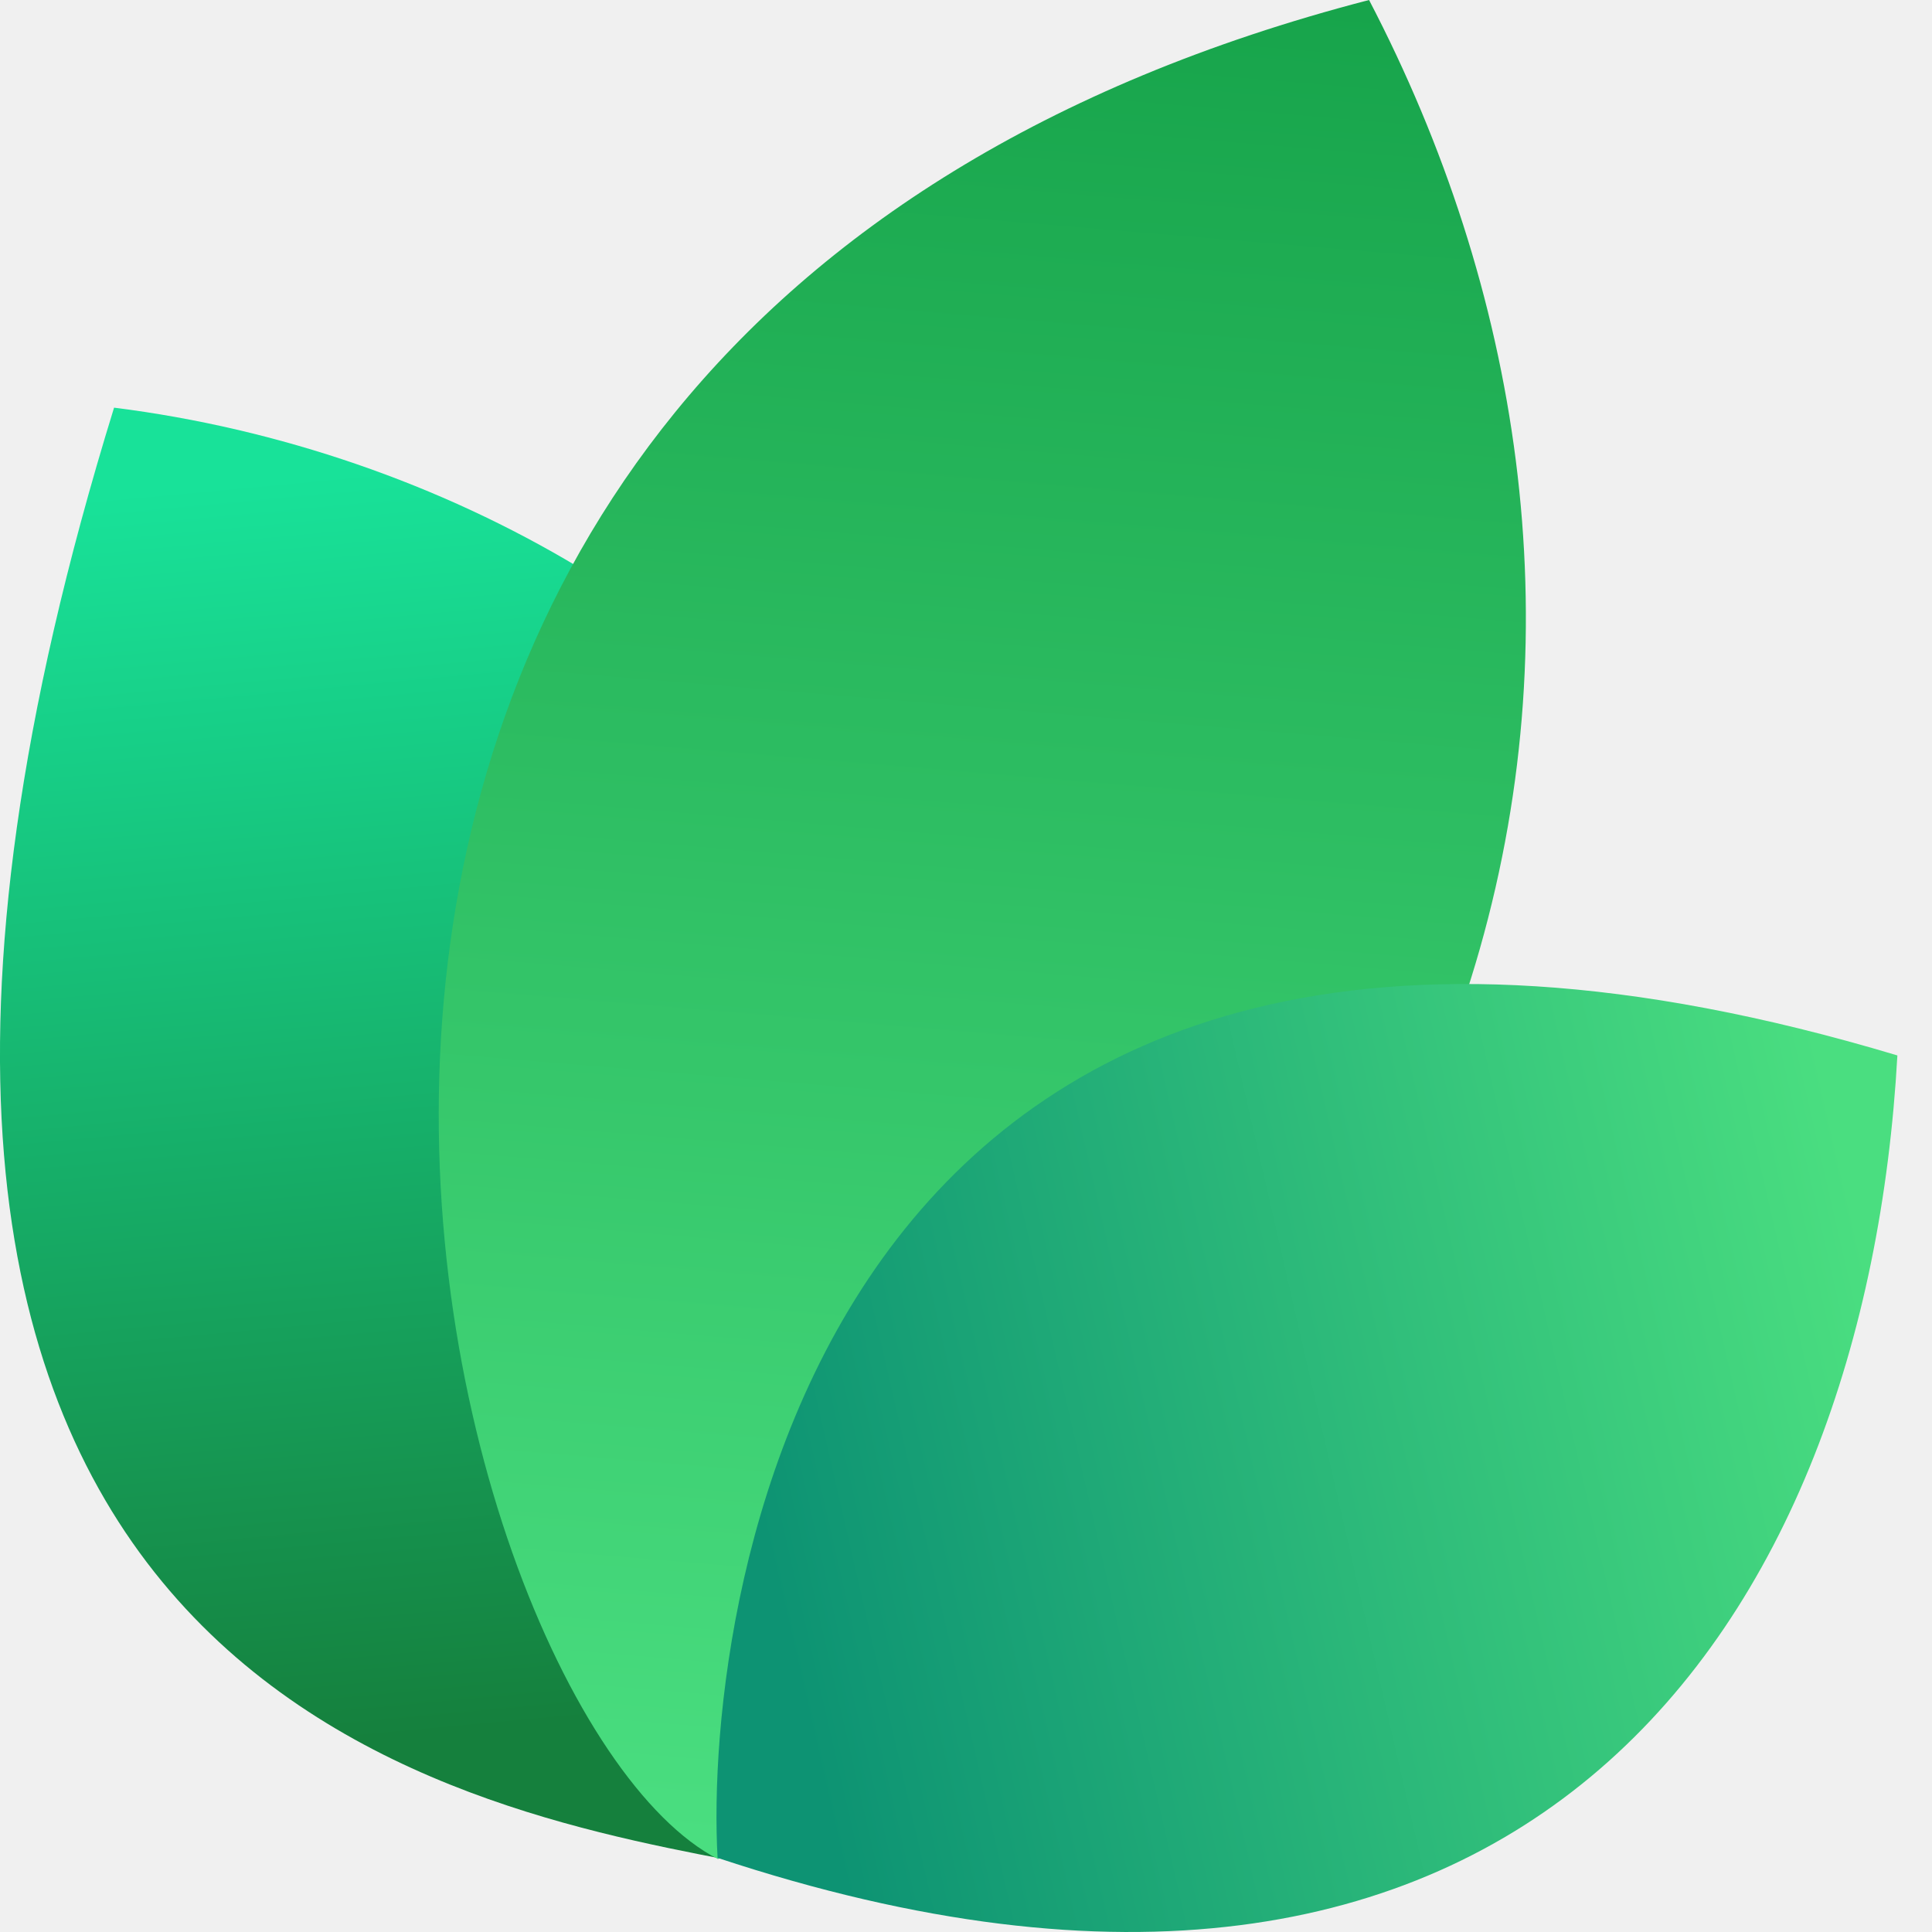
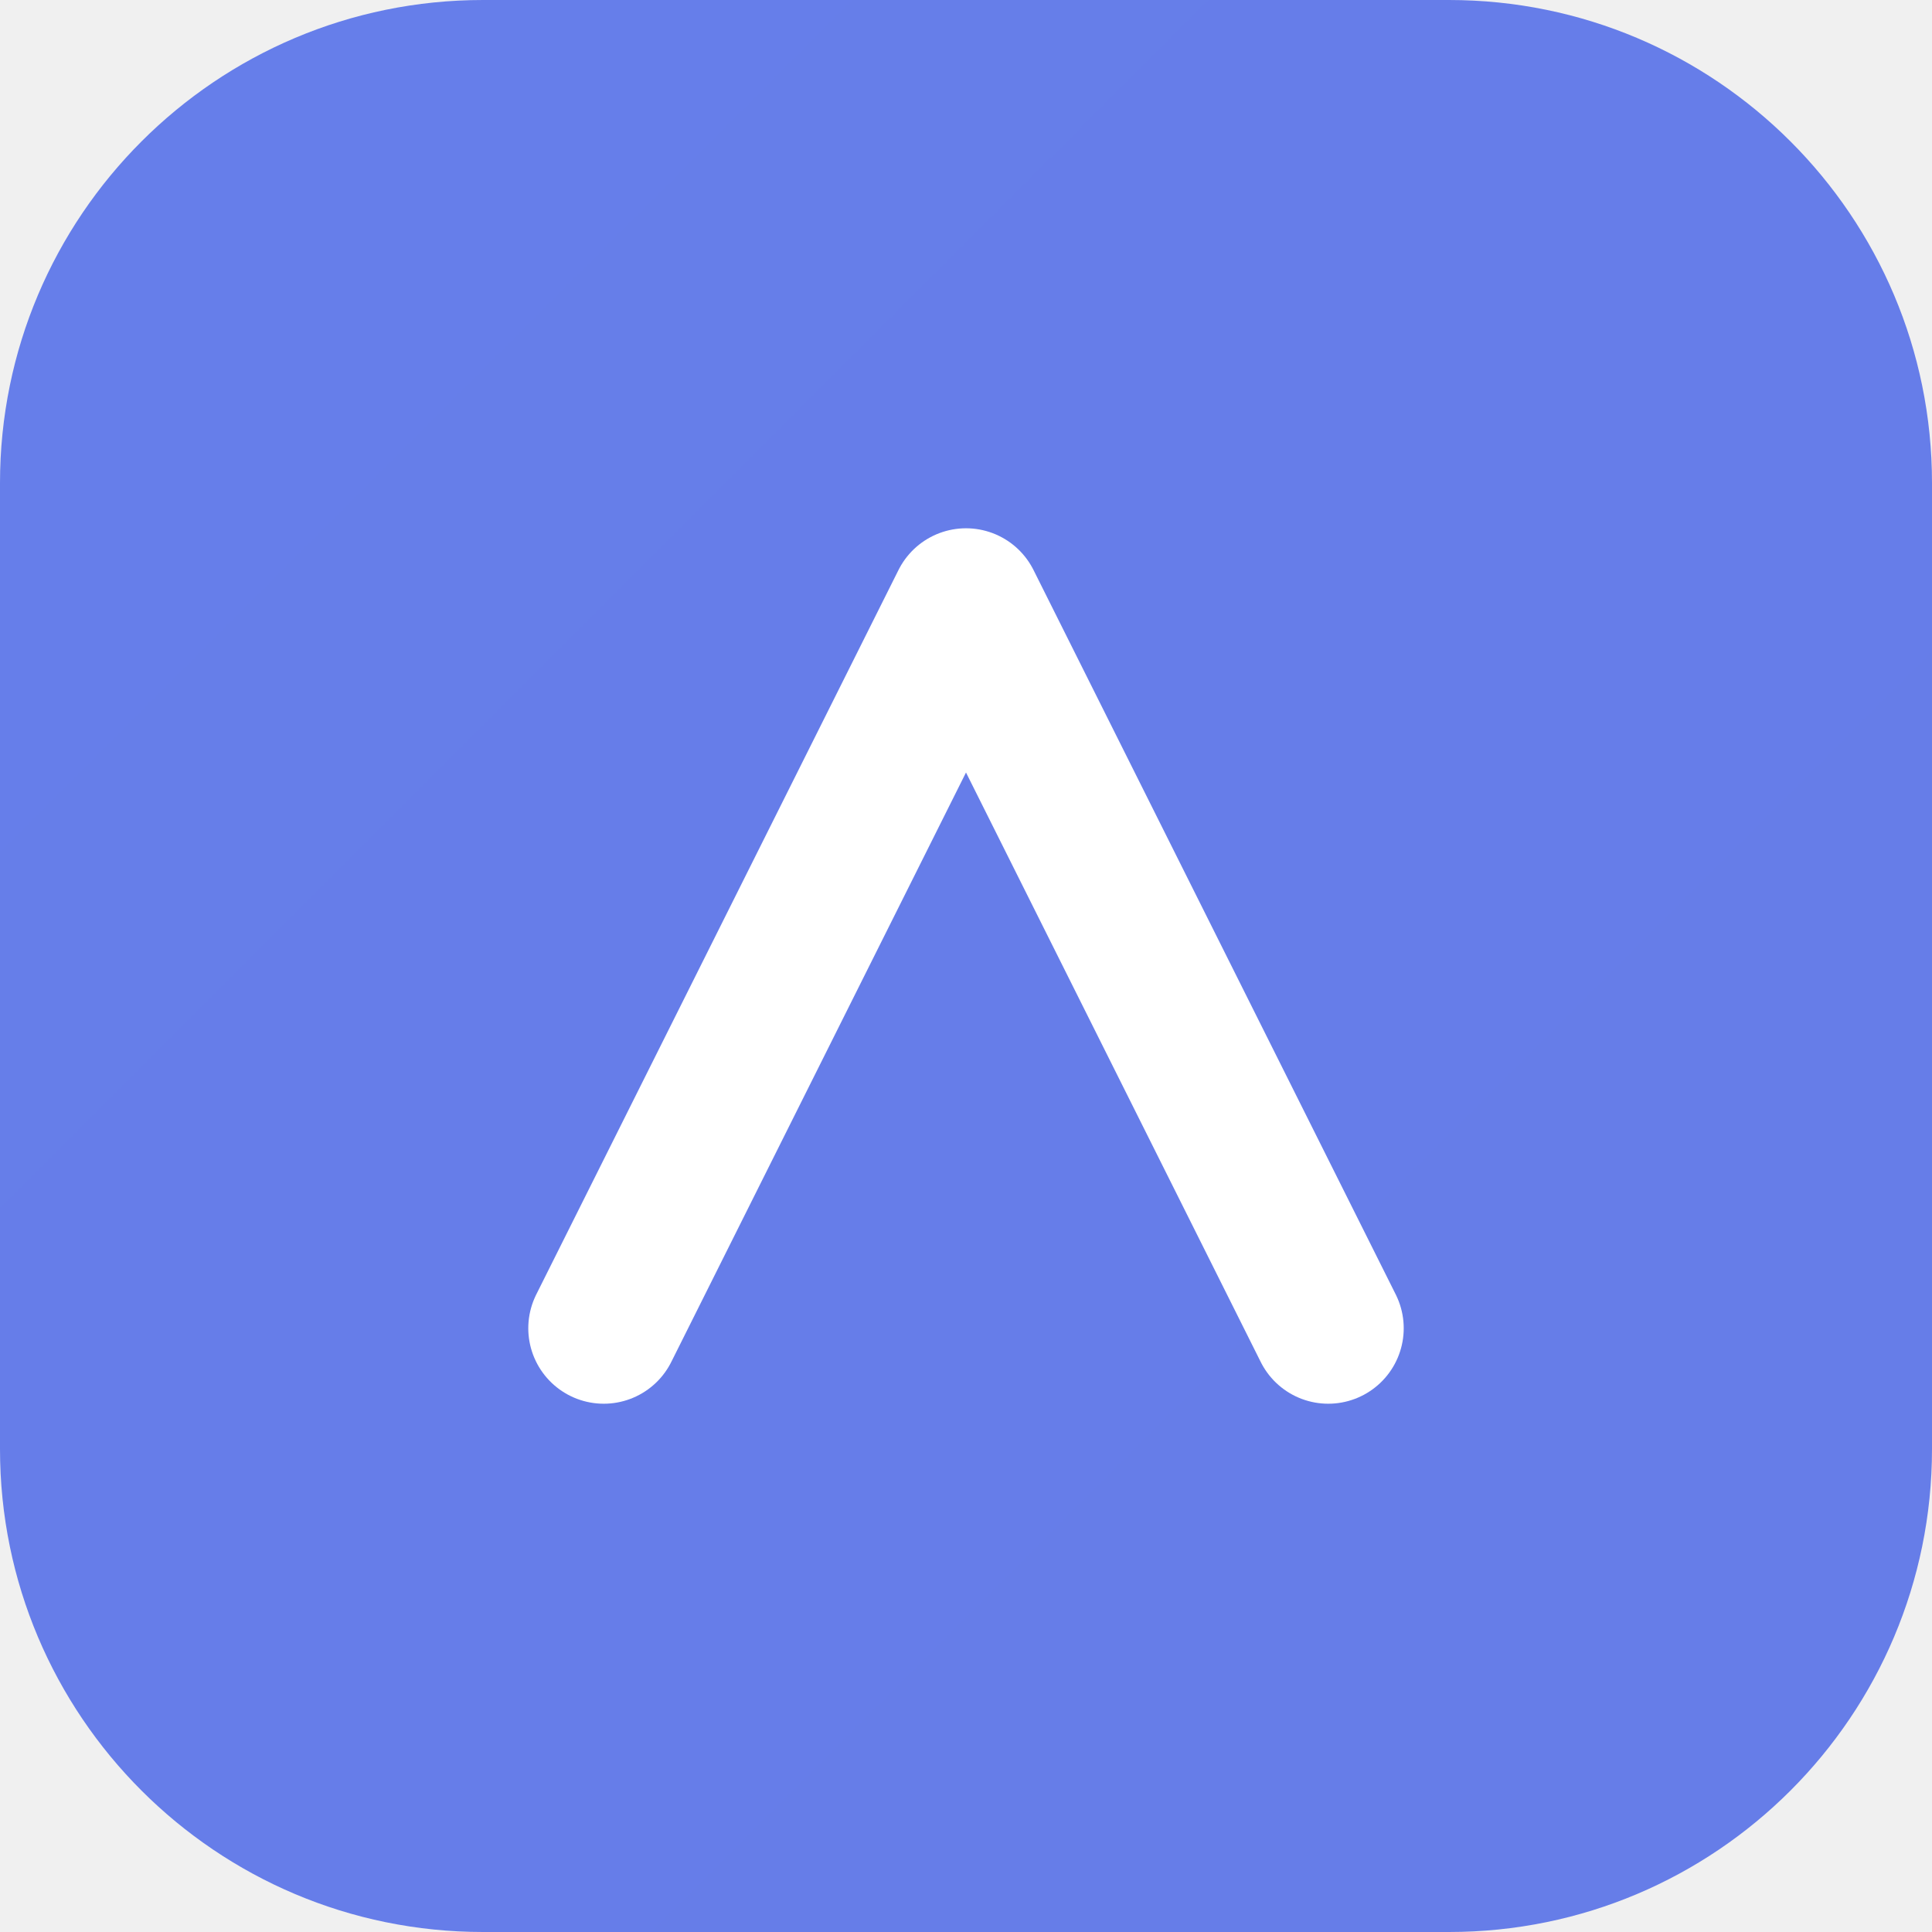
- <svg xmlns="http://www.w3.org/2000/svg" width="24" height="24" viewBox="0 0 24 24" fill="none">
-   <path d="M9.061 23.108C5.268 22.377 -3.391 20.627 1.417 5.064C9.634 6.099 16.973 14.064 9.061 23.108Z" fill="url(#paint0_linear_17557_2021)" />
-   <path d="M8.919 23.094C5.276 21.222 0.784 4.209 17.007 0C20.757 7.193 19.621 16.545 8.919 23.094Z" fill="url(#paint1_linear_17557_2021)" />
-   <path d="M8.914 23.079C8.735 19.882 10.159 9.085 23.57 13.111C23.181 20.123 18.984 26.418 8.914 23.079Z" fill="url(#paint2_linear_17557_2021)" />
+ <svg xmlns="http://www.w3.org/2000/svg" width="32" height="32" viewBox="0 0 32 32" fill="none">
+   <rect width="32" height="32" rx="8" fill="url(#gradient)" />
+   <path d="M10 22L16 10L22 22" stroke="white" stroke-width="2.5" stroke-linecap="round" stroke-linejoin="round" />
  <defs>
-     <linearGradient id="paint0_linear_17557_2021" x1="3.776" y1="5.916" x2="5.232" y2="21.559" gradientUnits="userSpaceOnUse">
-       <stop stop-color="#18E299" />
-       <stop offset="1" stop-color="#15803D" />
-     </linearGradient>
-     <linearGradient id="paint1_linear_17557_2021" x1="12.171" y1="-0.718" x2="10.19" y2="22.983" gradientUnits="userSpaceOnUse">
-       <stop stop-color="#16A34A" />
-       <stop offset="1" stop-color="#4ADE80" />
-     </linearGradient>
-     <linearGradient id="paint2_linear_17557_2021" x1="23.133" y1="15.353" x2="9.338" y2="18.52" gradientUnits="userSpaceOnUse">
-       <stop stop-color="#4ADE80" />
-       <stop offset="1" stop-color="#0D9373" />
+     <linearGradient id="gradient" x1="0" y1="0" x2="32" y2="32">
+       <stop stop-color="#667eea" />
+       <stop offset="1" stop-color="#764ba2" />
    </linearGradient>
  </defs>
</svg>
